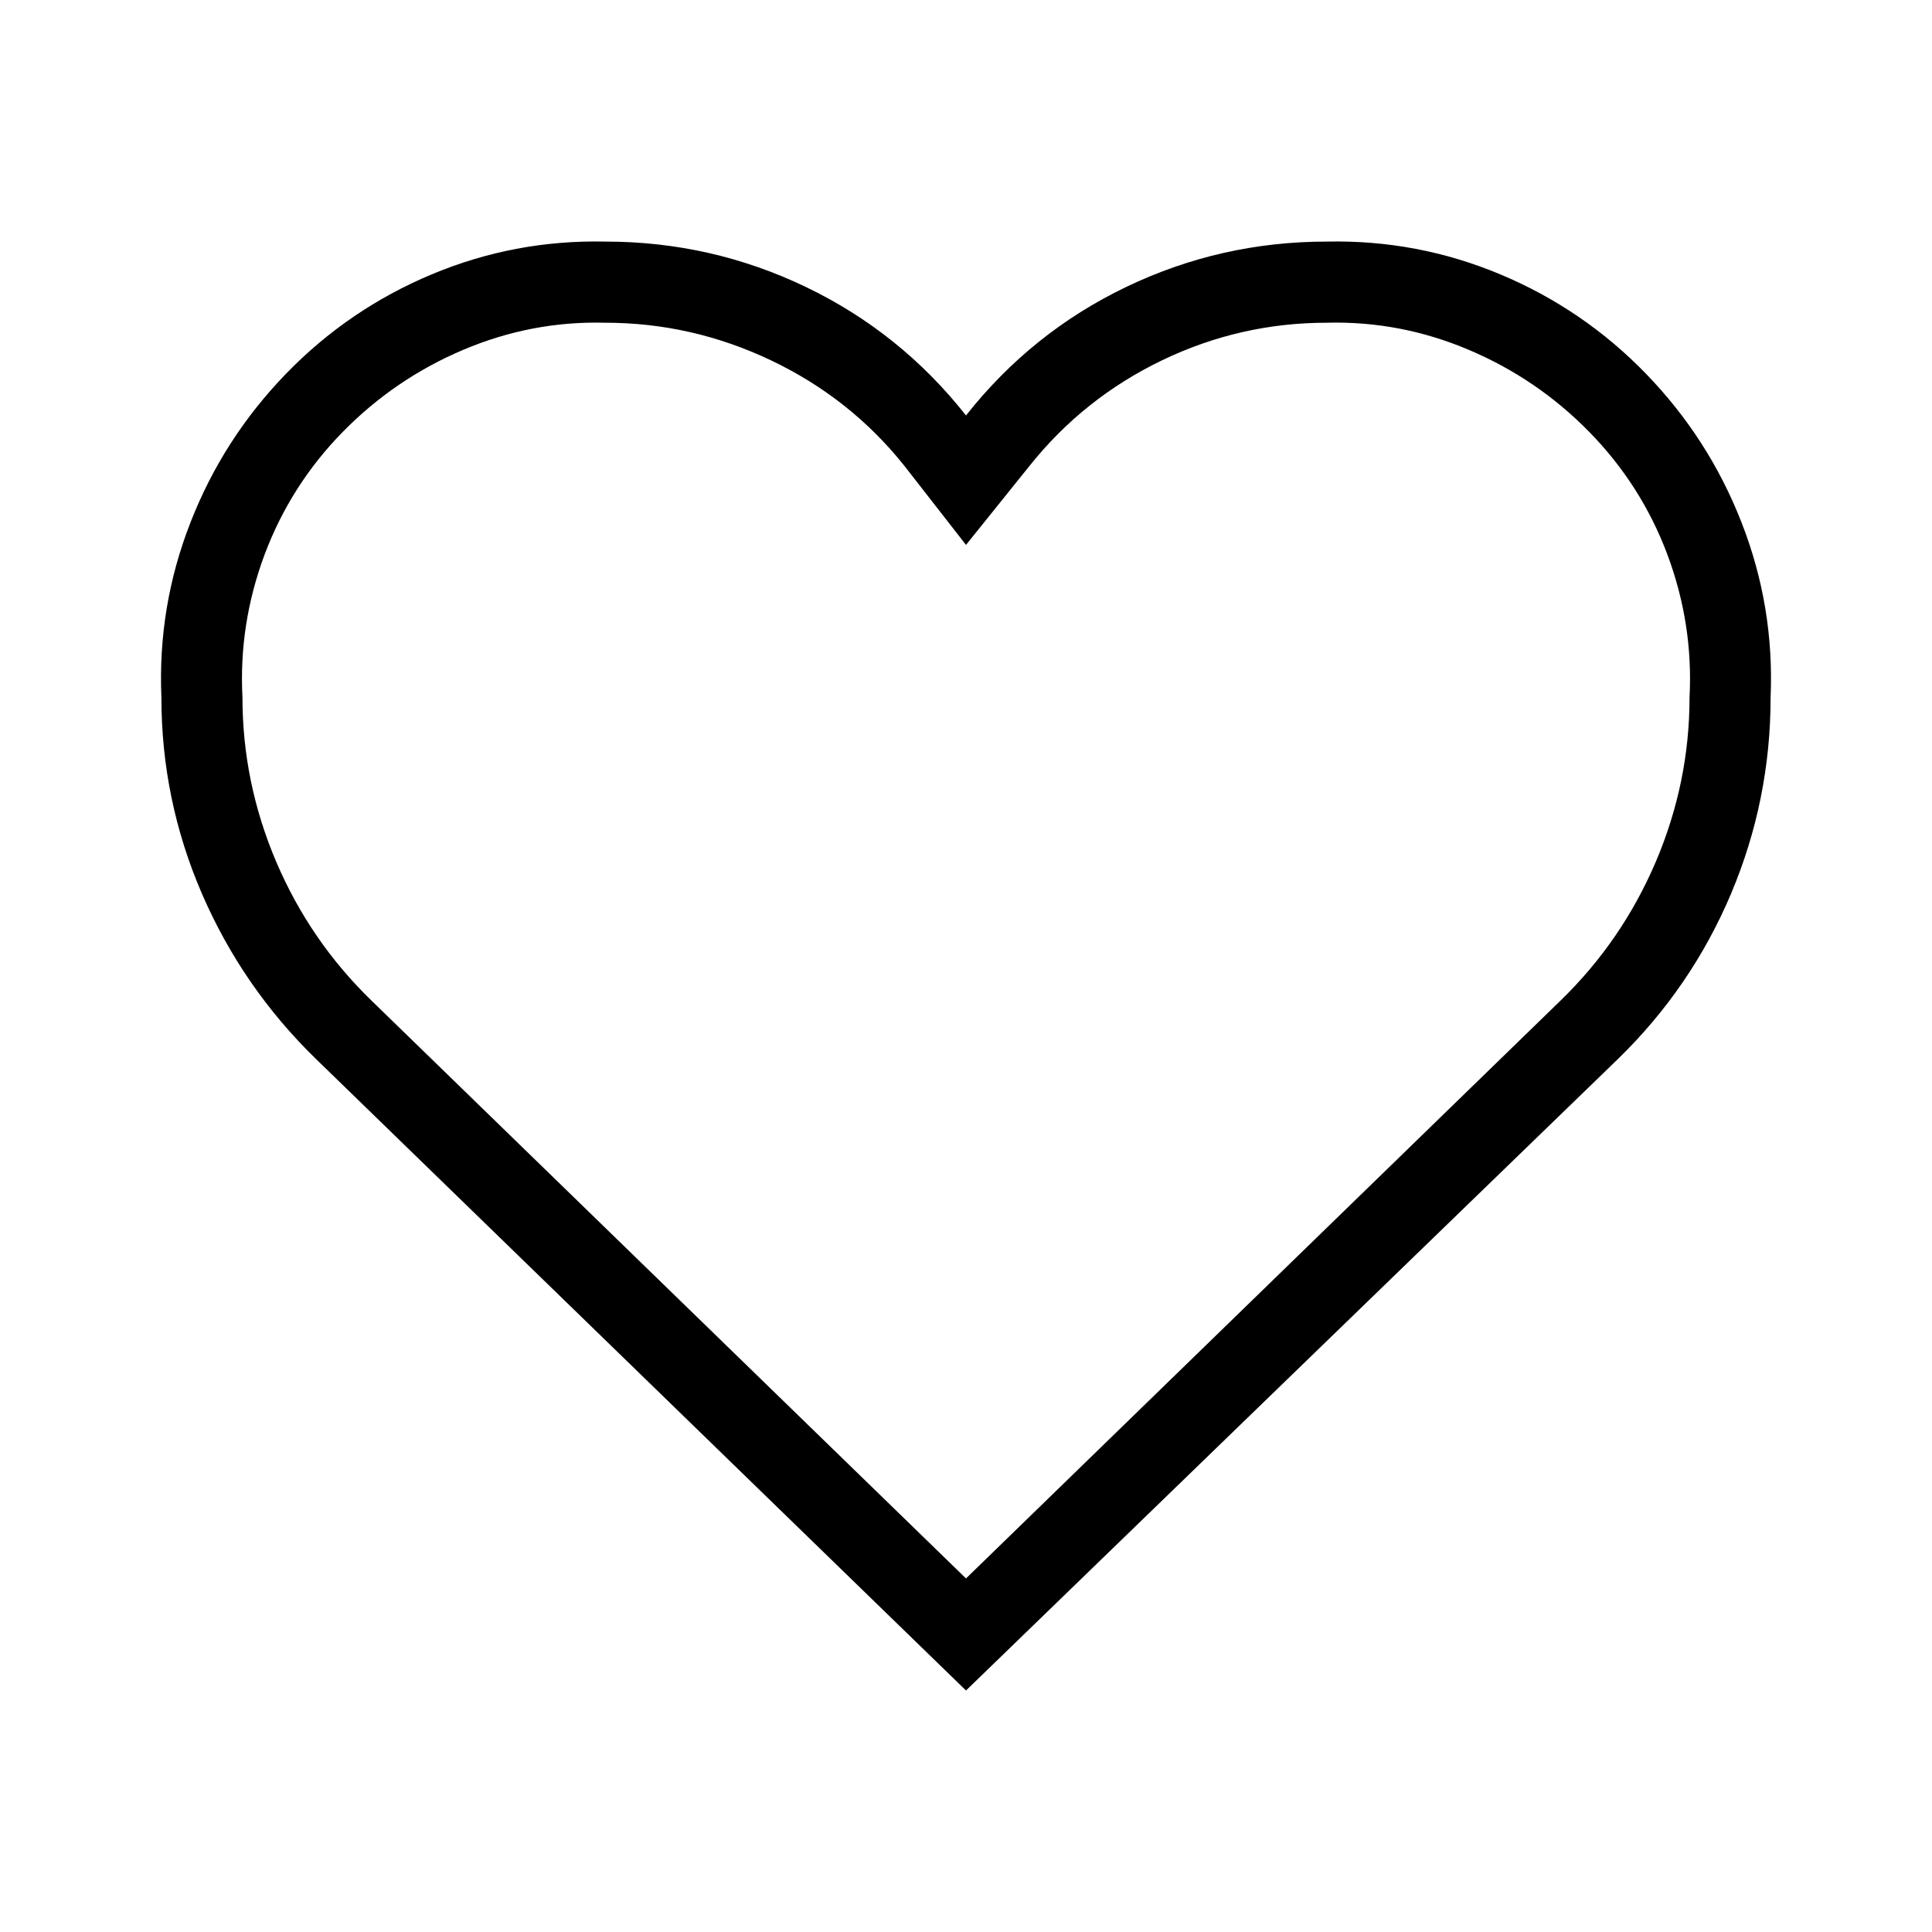
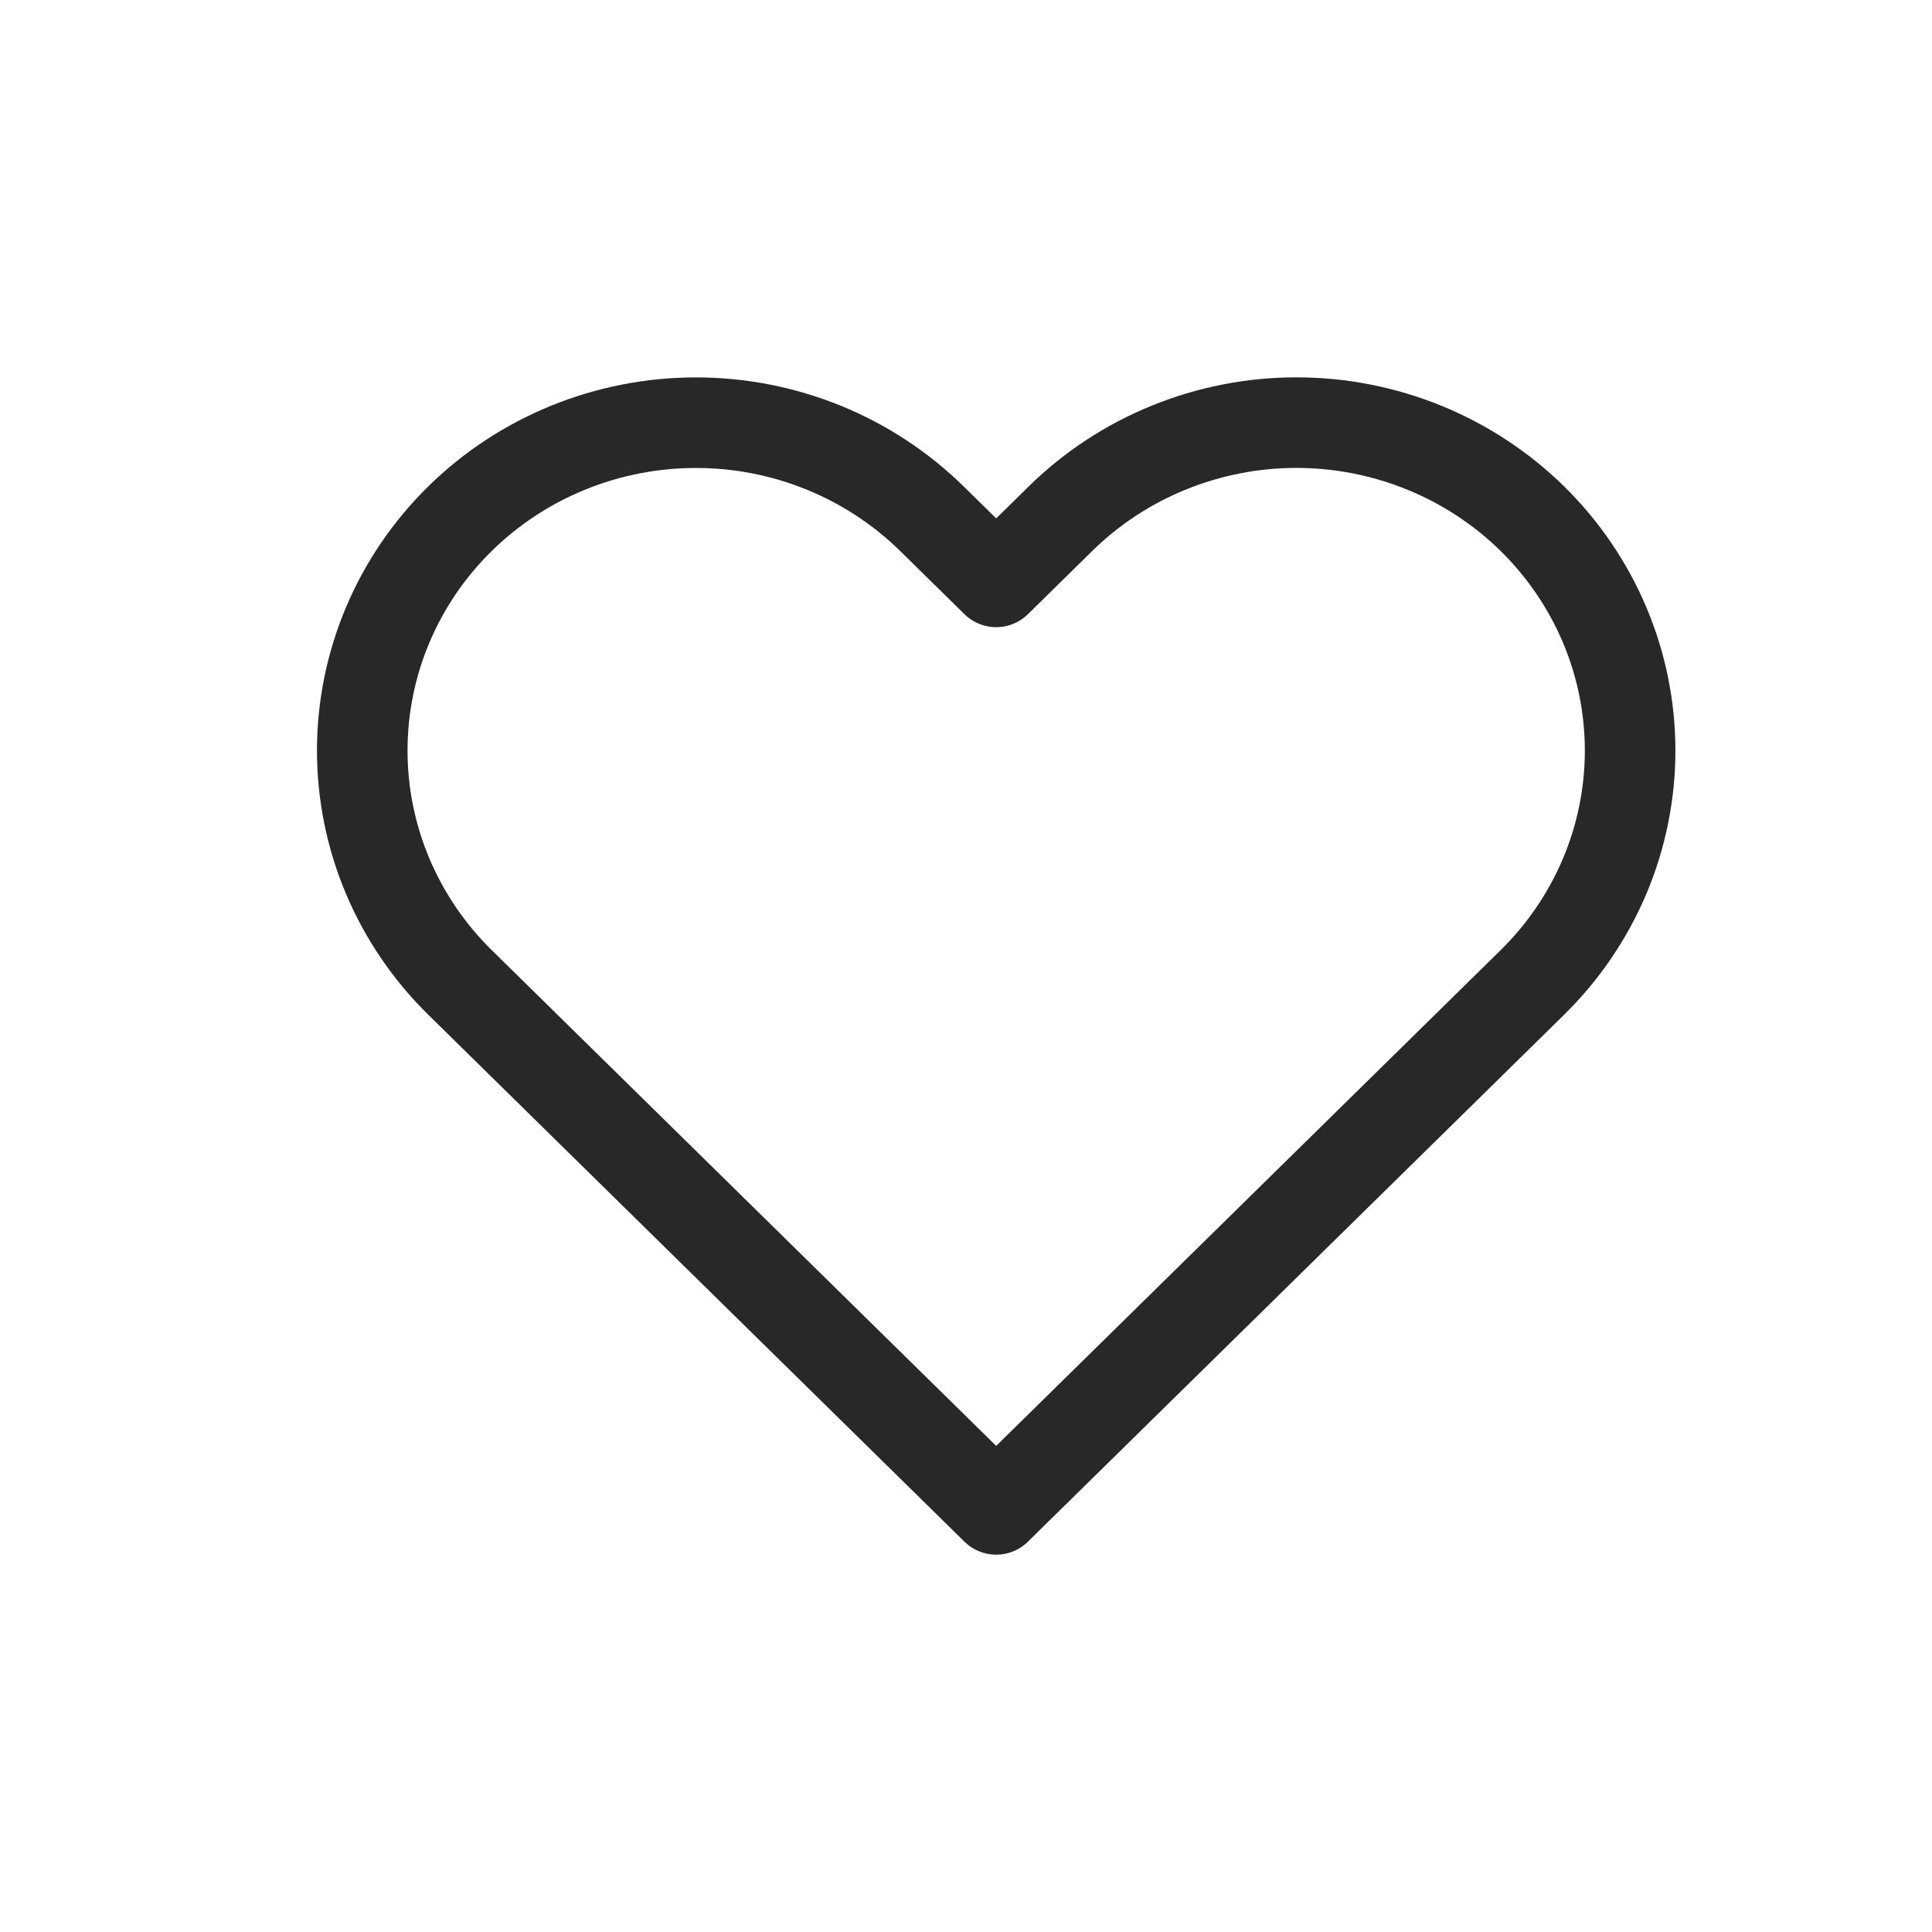
- <svg xmlns="http://www.w3.org/2000/svg" width="24" height="24" viewBox="0 0 24 24" fill="none">
-   <path d="M16.482 4.009C17.089 3.993 17.677 4.105 18.244 4.345C18.811 4.585 19.311 4.925 19.742 5.365C20.173 5.805 20.497 6.313 20.713 6.889C20.928 7.465 21.02 8.057 20.988 8.665C20.988 9.369 20.848 10.049 20.569 10.705C20.289 11.361 19.894 11.937 19.382 12.433L12 19.608L4.618 12.433C4.106 11.937 3.711 11.361 3.431 10.705C3.152 10.049 3.012 9.369 3.012 8.665C2.98 8.057 3.072 7.465 3.287 6.889C3.503 6.313 3.827 5.805 4.258 5.365C4.69 4.925 5.189 4.585 5.756 4.345C6.323 4.105 6.911 3.993 7.518 4.009C8.237 4.009 8.924 4.165 9.579 4.477C10.234 4.789 10.786 5.225 11.233 5.785L12 6.769L12.791 5.785C13.238 5.225 13.786 4.789 14.433 4.477C15.08 4.165 15.763 4.009 16.482 4.009ZM16.482 3.001C15.603 3.001 14.772 3.189 13.989 3.565C13.206 3.941 12.543 4.473 12 5.161C11.457 4.473 10.794 3.941 10.011 3.565C9.228 3.189 8.397 3.001 7.518 3.001C6.767 2.985 6.048 3.121 5.361 3.409C4.674 3.697 4.07 4.109 3.551 4.645C3.032 5.181 2.636 5.797 2.365 6.493C2.093 7.189 1.973 7.913 2.005 8.665C2.005 9.513 2.173 10.325 2.508 11.101C2.844 11.877 3.315 12.561 3.923 13.153L12 21L20.101 13.153C20.709 12.561 21.176 11.877 21.504 11.101C21.831 10.325 21.995 9.513 21.995 8.665C22.027 7.913 21.907 7.189 21.635 6.493C21.364 5.797 20.968 5.181 20.449 4.645C19.93 4.109 19.326 3.697 18.639 3.409C17.952 3.121 17.233 2.985 16.482 3.001Z" fill="black" />
+ <svg xmlns="http://www.w3.org/2000/svg" width="32" height="32" viewBox="0 0 32 32" fill="none">
+   <path d="M25.381 8.591C24.868 8.087 24.258 7.687 23.588 7.414C22.917 7.141 22.198 7 21.473 7C20.747 7 20.028 7.141 19.358 7.414C18.687 7.687 18.078 8.087 17.565 8.591L16.5 9.638L15.435 8.591C14.398 7.573 12.993 7.001 11.527 7.001C10.061 7.001 8.655 7.573 7.619 8.591C6.582 9.61 6 10.991 6 12.432C6 13.872 6.582 15.254 7.619 16.272L8.684 17.319L16.5 25L24.316 17.319L25.381 16.272C25.894 15.768 26.301 15.169 26.579 14.511C26.857 13.851 27 13.145 27 12.432C27 11.719 26.857 11.012 26.579 10.353C26.301 9.694 25.894 9.096 25.381 8.591Z" stroke="#282828" stroke-width="1.5" stroke-linecap="round" stroke-linejoin="round" />
</svg>
